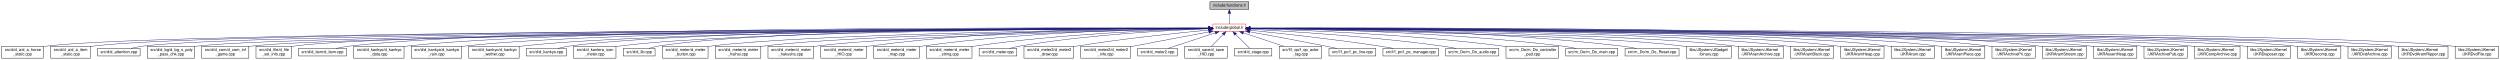
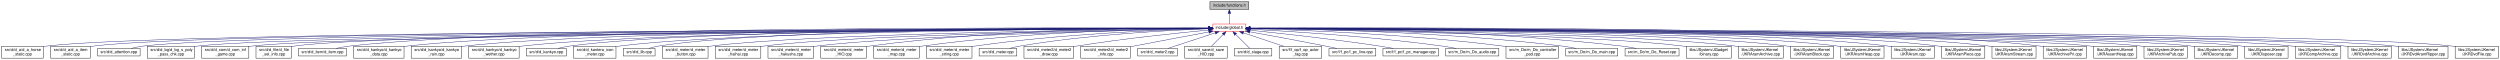
<svg xmlns="http://www.w3.org/2000/svg" xmlns:xlink="http://www.w3.org/1999/xlink" width="6299pt" height="151pt" viewBox="0.00 0.00 6299.00 151.00">
  <g id="graph0" class="graph" transform="scale(1 1) rotate(0) translate(4 147)">
    <polygon fill="white" stroke="transparent" points="-4,4 -4,-147 6295,-147 6295,4 -4,4" />
    <g id="node1" class="node">
      <g id="a_node1">
        <a xlink:title=" ">
          <polygon fill="#bfbfbf" stroke="black" points="3044.5,-123.5 3044.5,-142.5 3142.5,-142.5 3142.5,-123.5 3044.5,-123.5" />
          <text text-anchor="middle" x="3093.5" y="-130.5" font-family="Helvetica,sans-Serif" font-size="10.00">include/functions.h</text>
        </a>
      </g>
    </g>
    <g id="node2" class="node">
      <g id="a_node2">
        <a xlink:href="global_8h.html" target="_top" xlink:title=" ">
          <polygon fill="white" stroke="red" points="3052,-67.5 3052,-86.5 3135,-86.5 3135,-67.5 3052,-67.5" />
          <text text-anchor="middle" x="3093.5" y="-74.5" font-family="Helvetica,sans-Serif" font-size="10.00">include/global.h</text>
        </a>
      </g>
    </g>
    <g id="edge1" class="edge">
      <path fill="none" stroke="midnightblue" d="M3093.5,-112.8C3093.5,-103.91 3093.5,-93.78 3093.5,-86.75" />
      <polygon fill="midnightblue" stroke="midnightblue" points="3090,-113.08 3093.5,-123.08 3097,-113.08 3090,-113.08" />
    </g>
    <g id="node3" class="node">
      <g id="a_node3">
        <a xlink:href="d__a__horse__static_8cpp.html" target="_top" xlink:title=" ">
          <polygon fill="white" stroke="black" points="0,-0.5 0,-30.5 105,-30.5 105,-0.5 0,-0.5" />
          <text text-anchor="start" x="8" y="-18.5" font-family="Helvetica,sans-Serif" font-size="10.00">src/d/d_a/d_a_horse</text>
          <text text-anchor="middle" x="52.5" y="-7.5" font-family="Helvetica,sans-Serif" font-size="10.00">_static.cpp</text>
        </a>
      </g>
    </g>
    <g id="edge2" class="edge">
      <path fill="none" stroke="midnightblue" d="M3041.53,-75.89C2669.36,-74.99 415.78,-68.07 114.5,-31 111.43,-30.62 108.29,-30.15 105.13,-29.62" />
      <polygon fill="midnightblue" stroke="midnightblue" points="3041.73,-79.39 3051.73,-75.91 3041.74,-72.39 3041.73,-79.39" />
    </g>
    <g id="node4" class="node">
      <g id="a_node4">
        <a xlink:href="d__a__item__static_8cpp.html" target="_top" xlink:title=" ">
          <polygon fill="white" stroke="black" points="123.5,-0.5 123.5,-30.5 223.5,-30.5 223.5,-0.5 123.5,-0.5" />
          <text text-anchor="start" x="131.5" y="-18.5" font-family="Helvetica,sans-Serif" font-size="10.00">src/d/d_a/d_a_item</text>
          <text text-anchor="middle" x="173.5" y="-7.5" font-family="Helvetica,sans-Serif" font-size="10.00">_static.cpp</text>
        </a>
      </g>
    </g>
    <g id="edge3" class="edge">
      <path fill="none" stroke="midnightblue" d="M3041.6,-75.89C2678.21,-75.01 521.1,-68.25 232.5,-31 229.57,-30.62 226.58,-30.15 223.57,-29.62" />
      <polygon fill="midnightblue" stroke="midnightblue" points="3041.82,-79.39 3051.83,-75.91 3041.83,-72.39 3041.82,-79.39" />
    </g>
    <g id="node5" class="node">
      <g id="a_node5">
        <a xlink:href="d__attention_8cpp.html" target="_top" xlink:title=" ">
          <polygon fill="white" stroke="black" points="242,-6 242,-25 349,-25 349,-6 242,-6" />
          <text text-anchor="middle" x="295.5" y="-13" font-family="Helvetica,sans-Serif" font-size="10.00">src/d/d_attention.cpp</text>
        </a>
      </g>
    </g>
    <g id="edge4" class="edge">
      <path fill="none" stroke="midnightblue" d="M3041.67,-75.81C2687.75,-74.45 633.1,-65.1 357.5,-31 347.19,-29.72 336.09,-27.43 326.17,-25.04" />
      <polygon fill="midnightblue" stroke="midnightblue" points="3041.86,-79.31 3051.88,-75.85 3041.89,-72.31 3041.86,-79.31" />
    </g>
    <g id="node6" class="node">
      <g id="a_node6">
        <a xlink:href="d__bg__s__poly__pass__chk_8cpp.html" target="_top" xlink:title=" ">
          <polygon fill="white" stroke="black" points="367,-0.5 367,-30.5 486,-30.5 486,-0.5 367,-0.5" />
          <text text-anchor="start" x="375" y="-18.5" font-family="Helvetica,sans-Serif" font-size="10.00">src/d/d_bg/d_bg_s_poly</text>
          <text text-anchor="middle" x="426.5" y="-7.5" font-family="Helvetica,sans-Serif" font-size="10.00">_pass_chk.cpp</text>
        </a>
      </g>
    </g>
    <g id="edge5" class="edge">
      <path fill="none" stroke="midnightblue" d="M3041.59,-75.7C2697.88,-73.66 755.91,-60.85 494.5,-31 491.74,-30.69 488.93,-30.31 486.1,-29.89" />
      <polygon fill="midnightblue" stroke="midnightblue" points="3041.73,-79.2 3051.75,-75.76 3041.77,-72.2 3041.73,-79.2" />
    </g>
    <g id="node7" class="node">
      <g id="a_node7">
        <a xlink:href="d__com__inf__game_8cpp.html" target="_top" xlink:title=" ">
          <polygon fill="white" stroke="black" points="504,-0.5 504,-30.5 623,-30.5 623,-0.5 504,-0.5" />
          <text text-anchor="start" x="512" y="-18.5" font-family="Helvetica,sans-Serif" font-size="10.00">src/d/d_com/d_com_inf</text>
          <text text-anchor="middle" x="563.5" y="-7.5" font-family="Helvetica,sans-Serif" font-size="10.00">_game.cpp</text>
        </a>
      </g>
    </g>
    <g id="edge6" class="edge">
      <path fill="none" stroke="midnightblue" d="M3041.21,-75.65C2707.18,-73.31 878.34,-59.31 631.5,-31 628.74,-30.68 625.93,-30.31 623.1,-29.88" />
      <polygon fill="midnightblue" stroke="midnightblue" points="3041.53,-79.15 3051.55,-75.72 3041.58,-72.15 3041.53,-79.15" />
    </g>
    <g id="node8" class="node">
      <g id="a_node8">
        <a xlink:href="d__file__sel__info_8cpp.html" target="_top" xlink:title=" ">
          <polygon fill="white" stroke="black" points="641,-0.5 641,-30.5 730,-30.5 730,-0.5 641,-0.5" />
          <text text-anchor="start" x="649" y="-18.5" font-family="Helvetica,sans-Serif" font-size="10.00">src/d/d_file/d_file</text>
          <text text-anchor="middle" x="685.5" y="-7.5" font-family="Helvetica,sans-Serif" font-size="10.00">_sel_info.cpp</text>
        </a>
      </g>
    </g>
    <g id="edge7" class="edge">
      <path fill="none" stroke="midnightblue" d="M3041.91,-75.78C2718.22,-74.31 973.36,-64.83 738.5,-31 735.76,-30.61 732.96,-30.11 730.15,-29.55" />
      <polygon fill="midnightblue" stroke="midnightblue" points="3041.94,-79.28 3051.95,-75.83 3041.97,-72.28 3041.94,-79.28" />
    </g>
    <g id="node9" class="node">
      <g id="a_node9">
        <a xlink:href="d__item_8cpp.html" target="_top" xlink:title=" ">
          <polygon fill="white" stroke="black" points="748,-6 748,-25 869,-25 869,-6 748,-6" />
          <text text-anchor="middle" x="808.5" y="-13" font-family="Helvetica,sans-Serif" font-size="10.00">src/d/d_item/d_item.cpp</text>
        </a>
      </g>
    </g>
    <g id="edge8" class="edge">
      <path fill="none" stroke="midnightblue" d="M3041.43,-76.26C2749.77,-77.54 1316.28,-81.11 877.5,-31 866.07,-29.69 853.73,-27.39 842.69,-25" />
      <polygon fill="midnightblue" stroke="midnightblue" points="3041.73,-79.76 3051.71,-76.22 3041.7,-72.76 3041.73,-79.76" />
    </g>
    <g id="node10" class="node">
      <g id="a_node10">
        <a xlink:href="d__kankyo__data_8cpp.html" target="_top" xlink:title=" ">
          <polygon fill="white" stroke="black" points="887,-0.5 887,-30.5 1014,-30.5 1014,-0.5 887,-0.5" />
          <text text-anchor="start" x="895" y="-18.5" font-family="Helvetica,sans-Serif" font-size="10.00">src/d/d_kankyo/d_kankyo</text>
          <text text-anchor="middle" x="950.5" y="-7.5" font-family="Helvetica,sans-Serif" font-size="10.00">_data.cpp</text>
        </a>
      </g>
    </g>
    <g id="edge9" class="edge">
      <path fill="none" stroke="midnightblue" d="M3041.3,-76.12C2760.91,-76.56 1431,-76.21 1022.5,-31 1019.71,-30.69 1016.87,-30.33 1014.01,-29.92" />
      <polygon fill="midnightblue" stroke="midnightblue" points="3041.6,-79.62 3051.59,-76.1 3041.59,-72.62 3041.6,-79.62" />
    </g>
    <g id="node11" class="node">
      <g id="a_node11">
        <a xlink:href="d__kankyo__rain_8cpp.html" target="_top" xlink:title=" ">
          <polygon fill="white" stroke="black" points="1032,-0.5 1032,-30.5 1159,-30.5 1159,-0.5 1032,-0.5" />
          <text text-anchor="start" x="1040" y="-18.5" font-family="Helvetica,sans-Serif" font-size="10.00">src/d/d_kankyo/d_kankyo</text>
          <text text-anchor="middle" x="1095.5" y="-7.5" font-family="Helvetica,sans-Serif" font-size="10.00">_rain.cpp</text>
        </a>
      </g>
    </g>
    <g id="edge10" class="edge">
      <path fill="none" stroke="midnightblue" d="M3041.56,-76.02C2773.64,-75.93 1545.75,-73.18 1167.5,-31 1164.71,-30.69 1161.87,-30.32 1159.01,-29.92" />
      <polygon fill="midnightblue" stroke="midnightblue" points="3041.78,-79.52 3051.78,-76.02 3041.78,-72.52 3041.78,-79.52" />
    </g>
    <g id="node12" class="node">
      <g id="a_node12">
        <a xlink:href="d__kankyo__wether_8cpp.html" target="_top" xlink:title=" ">
          <polygon fill="white" stroke="black" points="1177,-0.5 1177,-30.5 1304,-30.5 1304,-0.5 1177,-0.5" />
          <text text-anchor="start" x="1185" y="-18.5" font-family="Helvetica,sans-Serif" font-size="10.00">src/d/d_kankyo/d_kankyo</text>
          <text text-anchor="middle" x="1240.5" y="-7.5" font-family="Helvetica,sans-Serif" font-size="10.00">_wether.cpp</text>
        </a>
      </g>
    </g>
    <g id="edge11" class="edge">
      <path fill="none" stroke="midnightblue" d="M3041.82,-75.9C2786.77,-75.25 1660.57,-70.15 1312.5,-31 1309.71,-30.69 1306.87,-30.32 1304.01,-29.91" />
      <polygon fill="midnightblue" stroke="midnightblue" points="3041.91,-79.4 3051.92,-75.93 3041.93,-72.4 3041.91,-79.4" />
    </g>
    <g id="node13" class="node">
      <g id="a_node13">
        <a xlink:href="d__kankyo_8cpp.html" target="_top" xlink:title=" ">
          <polygon fill="white" stroke="black" points="1322,-6 1322,-25 1423,-25 1423,-6 1322,-6" />
          <text text-anchor="middle" x="1372.5" y="-13" font-family="Helvetica,sans-Serif" font-size="10.00">src/d/d_kankyo.cpp</text>
        </a>
      </g>
    </g>
    <g id="edge12" class="edge">
      <path fill="none" stroke="midnightblue" d="M3041.72,-76.09C2796.88,-76.28 1753.87,-74.47 1431.5,-31 1421.78,-29.69 1411.33,-27.42 1401.97,-25.06" />
      <polygon fill="midnightblue" stroke="midnightblue" points="3041.77,-79.59 3051.77,-76.08 3041.76,-72.59 3041.77,-79.59" />
    </g>
    <g id="node14" class="node">
      <g id="a_node14">
        <a xlink:href="d__kantera__icon__meter_8cpp.html" target="_top" xlink:title=" ">
          <polygon fill="white" stroke="black" points="1441,-0.5 1441,-30.5 1548,-30.5 1548,-0.5 1441,-0.5" />
          <text text-anchor="start" x="1449" y="-18.5" font-family="Helvetica,sans-Serif" font-size="10.00">src/d/d_kantera_icon</text>
          <text text-anchor="middle" x="1494.5" y="-7.5" font-family="Helvetica,sans-Serif" font-size="10.00">_meter.cpp</text>
        </a>
      </g>
    </g>
    <g id="edge13" class="edge">
      <path fill="none" stroke="midnightblue" d="M3041.57,-75.85C2808.07,-74.97 1853.93,-69.08 1557.5,-31 1554.49,-30.61 1551.42,-30.15 1548.33,-29.62" />
      <polygon fill="midnightblue" stroke="midnightblue" points="3041.81,-79.35 3051.82,-75.89 3041.83,-72.35 3041.81,-79.35" />
    </g>
    <g id="node15" class="node">
      <g id="a_node15">
        <a xlink:href="d__lib_8cpp.html" target="_top" xlink:title=" ">
          <polygon fill="white" stroke="black" points="1566.5,-6 1566.5,-25 1646.5,-25 1646.5,-6 1566.5,-6" />
          <text text-anchor="middle" x="1606.5" y="-13" font-family="Helvetica,sans-Serif" font-size="10.00">src/d/d_lib.cpp</text>
        </a>
      </g>
    </g>
    <g id="edge14" class="edge">
      <path fill="none" stroke="midnightblue" d="M3041.56,-76.15C2817.24,-76.55 1930.42,-75.22 1655.5,-31 1647.35,-29.69 1638.66,-27.42 1630.89,-25.06" />
      <polygon fill="midnightblue" stroke="midnightblue" points="3041.75,-79.65 3051.74,-76.13 3041.73,-72.65 3041.75,-79.65" />
    </g>
    <g id="node16" class="node">
      <g id="a_node16">
        <a xlink:href="d__meter__button_8cpp.html" target="_top" xlink:title=" ">
          <polygon fill="white" stroke="black" points="1665,-0.5 1665,-30.5 1780,-30.5 1780,-0.5 1665,-0.5" />
          <text text-anchor="start" x="1673" y="-18.5" font-family="Helvetica,sans-Serif" font-size="10.00">src/d/d_meter/d_meter</text>
          <text text-anchor="middle" x="1722.5" y="-7.5" font-family="Helvetica,sans-Serif" font-size="10.00">_button.cpp</text>
        </a>
      </g>
    </g>
    <g id="edge15" class="edge">
      <path fill="none" stroke="midnightblue" d="M3041.69,-75.47C2830.91,-73.13 2037.33,-62.36 1788.5,-31 1785.82,-30.66 1783.09,-30.27 1780.34,-29.83" />
      <polygon fill="midnightblue" stroke="midnightblue" points="3041.82,-78.97 3051.86,-75.58 3041.9,-71.97 3041.82,-78.97" />
    </g>
    <g id="node17" class="node">
      <g id="a_node17">
        <a xlink:href="d__meter__haihai_8cpp.html" target="_top" xlink:title=" ">
          <polygon fill="white" stroke="black" points="1798,-0.5 1798,-30.5 1913,-30.5 1913,-0.5 1798,-0.5" />
          <text text-anchor="start" x="1806" y="-18.5" font-family="Helvetica,sans-Serif" font-size="10.00">src/d/d_meter/d_meter</text>
          <text text-anchor="middle" x="1855.5" y="-7.5" font-family="Helvetica,sans-Serif" font-size="10.00">_haihai.cpp</text>
        </a>
      </g>
    </g>
    <g id="edge16" class="edge">
      <path fill="none" stroke="midnightblue" d="M3041.87,-75.24C2845.21,-72.15 2142.99,-59.35 1921.5,-31 1918.82,-30.66 1916.1,-30.26 1913.35,-29.82" />
      <polygon fill="midnightblue" stroke="midnightblue" points="3041.88,-78.74 3051.93,-75.4 3041.99,-71.74 3041.88,-78.74" />
    </g>
    <g id="node18" class="node">
      <g id="a_node18">
        <a xlink:href="d__meter__hakusha_8cpp.html" target="_top" xlink:title=" ">
          <polygon fill="white" stroke="black" points="1931,-0.5 1931,-30.5 2046,-30.5 2046,-0.5 1931,-0.5" />
          <text text-anchor="start" x="1939" y="-18.5" font-family="Helvetica,sans-Serif" font-size="10.00">src/d/d_meter/d_meter</text>
          <text text-anchor="middle" x="1988.5" y="-7.5" font-family="Helvetica,sans-Serif" font-size="10.00">_hakusha.cpp</text>
        </a>
      </g>
    </g>
    <g id="edge17" class="edge">
      <path fill="none" stroke="midnightblue" d="M3041.81,-74.95C2859.75,-71.05 2248.67,-56.34 2054.5,-31 2051.82,-30.65 2049.1,-30.25 2046.35,-29.8" />
      <polygon fill="midnightblue" stroke="midnightblue" points="3041.85,-78.45 3051.93,-75.16 3042,-71.45 3041.85,-78.45" />
    </g>
    <g id="node19" class="node">
      <g id="a_node19">
        <a xlink:href="d__meter__HIO_8cpp.html" target="_top" xlink:title=" ">
          <polygon fill="white" stroke="black" points="2064,-0.5 2064,-30.5 2179,-30.5 2179,-0.5 2064,-0.5" />
          <text text-anchor="start" x="2072" y="-18.5" font-family="Helvetica,sans-Serif" font-size="10.00">src/d/d_meter/d_meter</text>
          <text text-anchor="middle" x="2121.5" y="-7.5" font-family="Helvetica,sans-Serif" font-size="10.00">_HIO.cpp</text>
        </a>
      </g>
    </g>
    <g id="edge18" class="edge">
      <path fill="none" stroke="midnightblue" d="M3041.37,-76.44C2902.11,-76.95 2510.02,-74.13 2187.5,-31 2184.83,-30.64 2182.1,-30.23 2179.35,-29.78" />
      <polygon fill="midnightblue" stroke="midnightblue" points="3041.75,-79.94 3051.74,-76.39 3041.72,-72.94 3041.75,-79.94" />
    </g>
    <g id="node20" class="node">
      <g id="a_node20">
        <a xlink:href="d__meter__map_8cpp.html" target="_top" xlink:title=" ">
          <polygon fill="white" stroke="black" points="2197,-0.5 2197,-30.5 2312,-30.5 2312,-0.5 2197,-0.5" />
          <text text-anchor="start" x="2205" y="-18.5" font-family="Helvetica,sans-Serif" font-size="10.00">src/d/d_meter/d_meter</text>
          <text text-anchor="middle" x="2254.5" y="-7.5" font-family="Helvetica,sans-Serif" font-size="10.00">_map.cpp</text>
        </a>
      </g>
    </g>
    <g id="edge19" class="edge">
      <path fill="none" stroke="midnightblue" d="M3041.76,-75.8C2917.06,-74.72 2590.23,-68.24 2320.5,-31 2317.83,-30.63 2315.1,-30.21 2312.35,-29.75" />
      <polygon fill="midnightblue" stroke="midnightblue" points="3041.77,-79.3 3051.8,-75.88 3041.82,-72.3 3041.77,-79.3" />
    </g>
    <g id="node21" class="node">
      <g id="a_node21">
        <a xlink:href="d__meter__string_8cpp.html" target="_top" xlink:title=" ">
          <polygon fill="white" stroke="black" points="2330,-0.5 2330,-30.5 2445,-30.5 2445,-0.5 2330,-0.5" />
          <text text-anchor="start" x="2338" y="-18.5" font-family="Helvetica,sans-Serif" font-size="10.00">src/d/d_meter/d_meter</text>
          <text text-anchor="middle" x="2387.5" y="-7.5" font-family="Helvetica,sans-Serif" font-size="10.00">_string.cpp</text>
        </a>
      </g>
    </g>
    <g id="edge20" class="edge">
      <path fill="none" stroke="midnightblue" d="M3041.63,-74.92C2932.33,-72.08 2670.57,-62.31 2453.5,-31 2450.71,-30.6 2447.87,-30.14 2445,-29.65" />
      <polygon fill="midnightblue" stroke="midnightblue" points="3041.63,-78.42 3051.72,-75.17 3041.81,-71.42 3041.63,-78.42" />
    </g>
    <g id="node22" class="node">
      <g id="a_node22">
        <a xlink:href="d__meter_8cpp.html" target="_top" xlink:title=" ">
          <polygon fill="white" stroke="black" points="2463,-6 2463,-25 2558,-25 2558,-6 2463,-6" />
          <text text-anchor="middle" x="2510.5" y="-13" font-family="Helvetica,sans-Serif" font-size="10.00">src/d/d_meter.cpp</text>
        </a>
      </g>
    </g>
    <g id="edge21" class="edge">
      <path fill="none" stroke="midnightblue" d="M3041.68,-74.46C2946.79,-71.01 2739.02,-60.49 2566.5,-31 2557.69,-29.49 2548.24,-27.28 2539.65,-25.04" />
      <polygon fill="midnightblue" stroke="midnightblue" points="3041.75,-77.97 3051.86,-74.82 3041.99,-70.97 3041.75,-77.97" />
    </g>
    <g id="node23" class="node">
      <g id="a_node23">
        <a xlink:href="d__meter2__draw_8cpp.html" target="_top" xlink:title=" ">
          <polygon fill="white" stroke="black" points="2576,-0.5 2576,-30.5 2701,-30.5 2701,-0.5 2576,-0.5" />
          <text text-anchor="start" x="2584" y="-18.5" font-family="Helvetica,sans-Serif" font-size="10.00">src/d/d_meter2/d_meter2</text>
          <text text-anchor="middle" x="2638.5" y="-7.5" font-family="Helvetica,sans-Serif" font-size="10.00">_draw.cpp</text>
        </a>
      </g>
    </g>
    <g id="edge22" class="edge">
      <path fill="none" stroke="midnightblue" d="M3041.88,-71.35C2967.98,-64.38 2827.87,-49.99 2709.5,-31 2706.77,-30.56 2703.98,-30.09 2701.17,-29.6" />
      <polygon fill="midnightblue" stroke="midnightblue" points="3041.58,-74.84 3051.86,-72.29 3042.23,-67.87 3041.58,-74.84" />
    </g>
    <g id="node24" class="node">
      <g id="a_node24">
        <a xlink:href="d__meter2__info_8cpp.html" target="_top" xlink:title=" ">
          <polygon fill="white" stroke="black" points="2719,-0.5 2719,-30.5 2844,-30.5 2844,-0.5 2719,-0.5" />
          <text text-anchor="start" x="2727" y="-18.5" font-family="Helvetica,sans-Serif" font-size="10.00">src/d/d_meter2/d_meter2</text>
          <text text-anchor="middle" x="2781.5" y="-7.5" font-family="Helvetica,sans-Serif" font-size="10.00">_info.cpp</text>
        </a>
      </g>
    </g>
    <g id="edge23" class="edge">
      <path fill="none" stroke="midnightblue" d="M3041.88,-66.53C2993.25,-57.56 2918.38,-43.61 2853.5,-31 2850.5,-30.42 2847.42,-29.81 2844.32,-29.2" />
      <polygon fill="midnightblue" stroke="midnightblue" points="3041.38,-69.99 3051.84,-68.36 3042.65,-63.11 3041.38,-69.99" />
    </g>
    <g id="node25" class="node">
      <g id="a_node25">
        <a xlink:href="d__meter2_8cpp.html" target="_top" xlink:title=" ">
          <polygon fill="white" stroke="black" points="2862.5,-6 2862.5,-25 2962.5,-25 2962.5,-6 2862.5,-6" />
          <text text-anchor="middle" x="2912.5" y="-13" font-family="Helvetica,sans-Serif" font-size="10.00">src/d/d_meter2.cpp</text>
        </a>
      </g>
    </g>
    <g id="edge24" class="edge">
      <path fill="none" stroke="midnightblue" d="M3057.7,-64.23C3022.52,-52.67 2969.68,-35.3 2938.38,-25.01" />
      <polygon fill="midnightblue" stroke="midnightblue" points="3056.97,-67.68 3067.57,-67.48 3059.16,-61.03 3056.97,-67.68" />
    </g>
    <g id="node26" class="node">
      <g id="a_node26">
        <a xlink:href="d__save__HIO_8cpp.html" target="_top" xlink:title=" ">
          <polygon fill="white" stroke="black" points="2981,-0.5 2981,-30.5 3088,-30.5 3088,-0.5 2981,-0.5" />
          <text text-anchor="start" x="2989" y="-18.5" font-family="Helvetica,sans-Serif" font-size="10.00">src/d/d_save/d_save</text>
          <text text-anchor="middle" x="3034.5" y="-7.5" font-family="Helvetica,sans-Serif" font-size="10.00">_HIO.cpp</text>
        </a>
      </g>
    </g>
    <g id="edge25" class="edge">
      <path fill="none" stroke="midnightblue" d="M3078,-60.37C3068.82,-51.11 3057.29,-39.48 3048.41,-30.52" />
      <polygon fill="midnightblue" stroke="midnightblue" points="3075.52,-62.84 3085.05,-67.48 3080.49,-57.91 3075.52,-62.84" />
    </g>
    <g id="node27" class="node">
      <g id="a_node27">
        <a xlink:href="d__stage_8cpp.html" target="_top" xlink:title=" ">
          <polygon fill="white" stroke="black" points="3106.5,-6 3106.5,-25 3200.5,-25 3200.5,-6 3106.5,-6" />
          <text text-anchor="middle" x="3153.5" y="-13" font-family="Helvetica,sans-Serif" font-size="10.00">src/d/d_stage.cpp</text>
        </a>
      </g>
    </g>
    <g id="edge26" class="edge">
      <path fill="none" stroke="midnightblue" d="M3109.31,-60.32C3120.71,-49.02 3135.66,-34.19 3144.92,-25.01" />
      <polygon fill="midnightblue" stroke="midnightblue" points="3106.73,-57.95 3102.1,-67.48 3111.66,-62.92 3106.73,-57.95" />
    </g>
    <g id="node28" class="node">
      <g id="a_node28">
        <a xlink:href="f__op__actor__tag_8cpp.html" target="_top" xlink:title=" ">
          <polygon fill="white" stroke="black" points="3219,-0.5 3219,-30.5 3326,-30.5 3326,-0.5 3219,-0.5" />
          <text text-anchor="start" x="3227" y="-18.5" font-family="Helvetica,sans-Serif" font-size="10.00">src/f/f_op/f_op_actor</text>
          <text text-anchor="middle" x="3272.5" y="-7.5" font-family="Helvetica,sans-Serif" font-size="10.00">_tag.cpp</text>
        </a>
      </g>
    </g>
    <g id="edge27" class="edge">
      <path fill="none" stroke="midnightblue" d="M3128.91,-64.23C3158.06,-54.54 3199.45,-40.78 3230.31,-30.52" />
      <polygon fill="midnightblue" stroke="midnightblue" points="3127.53,-61 3119.15,-67.48 3129.74,-67.64 3127.53,-61" />
    </g>
    <g id="node29" class="node">
      <g id="a_node29">
        <a xlink:href="f__pc__line_8cpp.html" target="_top" xlink:title=" ">
          <polygon fill="white" stroke="black" points="3344.5,-6 3344.5,-25 3462.5,-25 3462.5,-6 3344.5,-6" />
          <text text-anchor="middle" x="3403.5" y="-13" font-family="Helvetica,sans-Serif" font-size="10.00">src/f/f_pc/f_pc_line.cpp</text>
        </a>
      </g>
    </g>
    <g id="edge28" class="edge">
      <path fill="none" stroke="midnightblue" d="M3145.15,-66.8C3194.2,-57.97 3269.97,-44.08 3335.5,-31 3344.85,-29.13 3354.91,-27.04 3364.34,-25.03" />
      <polygon fill="midnightblue" stroke="midnightblue" points="3144.32,-63.39 3135.1,-68.61 3145.56,-70.28 3144.32,-63.39" />
    </g>
    <g id="node30" class="node">
      <g id="a_node30">
        <a xlink:href="f__pc__manager_8cpp.html" target="_top" xlink:title=" ">
          <polygon fill="white" stroke="black" points="3480.5,-6 3480.5,-25 3620.5,-25 3620.5,-6 3480.5,-6" />
          <text text-anchor="middle" x="3550.5" y="-13" font-family="Helvetica,sans-Serif" font-size="10.00">src/f/f_pc/f_pc_manager.cpp</text>
        </a>
      </g>
    </g>
    <g id="edge29" class="edge">
      <path fill="none" stroke="midnightblue" d="M3145.29,-70.88C3218.25,-63.43 3355.34,-48.56 3471.5,-31 3482.94,-29.27 3495.27,-27.14 3506.71,-25.05" />
      <polygon fill="midnightblue" stroke="midnightblue" points="3144.6,-67.43 3135.01,-71.92 3145.31,-74.4 3144.6,-67.43" />
    </g>
    <g id="node31" class="node">
      <g id="a_node31">
        <a xlink:href="m__Do__audio_8cpp.html" target="_top" xlink:title=" ">
          <polygon fill="white" stroke="black" points="3638.5,-6 3638.5,-25 3772.5,-25 3772.5,-6 3638.5,-6" />
          <text text-anchor="middle" x="3705.5" y="-13" font-family="Helvetica,sans-Serif" font-size="10.00">src/m_Do/m_Do_audio.cpp</text>
        </a>
      </g>
    </g>
    <g id="edge30" class="edge">
      <path fill="none" stroke="midnightblue" d="M3145.02,-73.47C3240.78,-68.38 3452.53,-55.24 3629.5,-31 3641.08,-29.41 3653.56,-27.23 3665,-25.04" />
      <polygon fill="midnightblue" stroke="midnightblue" points="3144.82,-69.98 3135.02,-74 3145.19,-76.97 3144.82,-69.98" />
    </g>
    <g id="node32" class="node">
      <g id="a_node32">
        <a xlink:href="m__Do__controller__pad_8cpp.html" target="_top" xlink:title=" ">
          <polygon fill="white" stroke="black" points="3790.5,-0.5 3790.5,-30.5 3922.5,-30.5 3922.5,-0.5 3790.5,-0.5" />
          <text text-anchor="start" x="3798.5" y="-18.5" font-family="Helvetica,sans-Serif" font-size="10.00">src/m_Do/m_Do_controller</text>
          <text text-anchor="middle" x="3856.5" y="-7.5" font-family="Helvetica,sans-Serif" font-size="10.00">_pad.cpp</text>
        </a>
      </g>
    </g>
    <g id="edge31" class="edge">
      <path fill="none" stroke="midnightblue" d="M3145.44,-74.83C3260.46,-71.75 3545.21,-61.45 3781.5,-31 3784.39,-30.63 3787.34,-30.21 3790.32,-29.76" />
      <polygon fill="midnightblue" stroke="midnightblue" points="3145.07,-71.34 3135.17,-75.1 3145.25,-78.34 3145.07,-71.34" />
    </g>
    <g id="node33" class="node">
      <g id="a_node33">
        <a xlink:href="m__Do__main_8cpp.html" target="_top" xlink:title=" ">
          <polygon fill="white" stroke="black" points="3941,-6 3941,-25 4072,-25 4072,-6 3941,-6" />
          <text text-anchor="middle" x="4006.5" y="-13" font-family="Helvetica,sans-Serif" font-size="10.00">src/m_Do/m_Do_main.cpp</text>
        </a>
      </g>
    </g>
    <g id="edge32" class="edge">
      <path fill="none" stroke="midnightblue" d="M3145.29,-75.69C3277.05,-74.36 3635.48,-67.39 3931.5,-31 3943.35,-29.54 3956.13,-27.32 3967.73,-25.05" />
      <polygon fill="midnightblue" stroke="midnightblue" points="3145.06,-72.19 3135.09,-75.78 3145.13,-79.19 3145.06,-72.19" />
    </g>
    <g id="node34" class="node">
      <g id="a_node34">
        <a xlink:href="m__Do__Reset_8cpp.html" target="_top" xlink:title=" ">
          <polygon fill="white" stroke="black" points="4090.5,-6 4090.5,-25 4226.5,-25 4226.5,-6 4090.5,-6" />
          <text text-anchor="middle" x="4158.5" y="-13" font-family="Helvetica,sans-Serif" font-size="10.00">src/m_Do/m_Do_Reset.cpp</text>
        </a>
      </g>
    </g>
    <g id="edge33" class="edge">
      <path fill="none" stroke="midnightblue" d="M3145.17,-76.2C3292.16,-76.22 3725.07,-72.47 4081.5,-31 4093.8,-29.57 4107.08,-27.32 4119.1,-25.02" />
      <polygon fill="midnightblue" stroke="midnightblue" points="3145.08,-72.7 3135.08,-76.19 3145.08,-79.7 3145.08,-72.7" />
    </g>
    <g id="node35" class="node">
      <g id="a_node35">
        <a xlink:href="binary_8cpp.html" target="_top" xlink:title=" ">
          <polygon fill="white" stroke="black" points="4245,-0.5 4245,-30.5 4358,-30.5 4358,-0.5 4245,-0.5" />
          <text text-anchor="start" x="4253" y="-18.5" font-family="Helvetica,sans-Serif" font-size="10.00">libs/JSystem/JGadget</text>
          <text text-anchor="middle" x="4301.5" y="-7.5" font-family="Helvetica,sans-Serif" font-size="10.00">/binary.cpp</text>
        </a>
      </g>
    </g>
    <g id="edge34" class="edge">
      <path fill="none" stroke="midnightblue" d="M3145.39,-75.18C3339.17,-71.9 4020.27,-58.66 4235.5,-31 4238.53,-30.61 4241.62,-30.15 4244.73,-29.64" />
      <polygon fill="midnightblue" stroke="midnightblue" points="3145.14,-71.68 3135.2,-75.35 3145.26,-78.68 3145.14,-71.68" />
    </g>
    <g id="node36" class="node">
      <g id="a_node36">
        <a xlink:href="JKRAramArchive_8cpp.html" target="_top" xlink:title=" ">
          <polygon fill="white" stroke="black" points="4376,-0.5 4376,-30.5 4489,-30.5 4489,-0.5 4376,-0.5" />
          <text text-anchor="start" x="4384" y="-18.5" font-family="Helvetica,sans-Serif" font-size="10.00">libs/JSystem/JKernel</text>
          <text text-anchor="middle" x="4432.5" y="-7.5" font-family="Helvetica,sans-Serif" font-size="10.00">/JKRAramArchive.cpp</text>
        </a>
      </g>
    </g>
    <g id="edge35" class="edge">
      <path fill="none" stroke="midnightblue" d="M3145.12,-75.45C3352.45,-73.02 4125.04,-62.06 4367.5,-31 4370.25,-30.65 4373.06,-30.23 4375.89,-29.77" />
      <polygon fill="midnightblue" stroke="midnightblue" points="3145.07,-71.95 3135.11,-75.56 3145.15,-78.95 3145.07,-71.95" />
    </g>
    <g id="node37" class="node">
      <g id="a_node37">
        <a xlink:href="JKRAramBlock_8cpp.html" target="_top" xlink:title=" ">
          <polygon fill="white" stroke="black" points="4507,-0.5 4507,-30.5 4616,-30.5 4616,-0.5 4507,-0.5" />
          <text text-anchor="start" x="4515" y="-18.5" font-family="Helvetica,sans-Serif" font-size="10.00">libs/JSystem/JKernel</text>
          <text text-anchor="middle" x="4561.5" y="-7.5" font-family="Helvetica,sans-Serif" font-size="10.00">/JKRAramBlock.cpp</text>
        </a>
      </g>
    </g>
    <g id="edge36" class="edge">
      <path fill="none" stroke="midnightblue" d="M3145.28,-75.69C3365.98,-74.15 4229.14,-65.97 4498.5,-31 4501.28,-30.64 4504.12,-30.21 4506.98,-29.73" />
      <polygon fill="midnightblue" stroke="midnightblue" points="3145.23,-72.19 3135.26,-75.76 3145.28,-79.19 3145.23,-72.19" />
    </g>
    <g id="node38" class="node">
      <g id="a_node38">
        <a xlink:href="JKRAramHeap_8cpp.html" target="_top" xlink:title=" ">
          <polygon fill="white" stroke="black" points="4634,-0.5 4634,-30.5 4743,-30.5 4743,-0.5 4634,-0.5" />
          <text text-anchor="start" x="4642" y="-18.5" font-family="Helvetica,sans-Serif" font-size="10.00">libs/JSystem/JKernel</text>
          <text text-anchor="middle" x="4688.5" y="-7.5" font-family="Helvetica,sans-Serif" font-size="10.00">/JKRAramHeap.cpp</text>
        </a>
      </g>
    </g>
    <g id="edge37" class="edge">
      <path fill="none" stroke="midnightblue" d="M3145.3,-75.85C3378.19,-74.95 4329.84,-68.99 4625.5,-31 4628.28,-30.64 4631.12,-30.22 4633.98,-29.74" />
      <polygon fill="midnightblue" stroke="midnightblue" points="3145.06,-72.35 3135.07,-75.89 3145.09,-79.35 3145.06,-72.35" />
    </g>
    <g id="node39" class="node">
      <g id="a_node39">
        <a xlink:href="JKRAram_8cpp.html" target="_top" xlink:title=" ">
          <polygon fill="white" stroke="black" points="4761,-0.5 4761,-30.5 4870,-30.5 4870,-0.5 4761,-0.5" />
          <text text-anchor="start" x="4769" y="-18.5" font-family="Helvetica,sans-Serif" font-size="10.00">libs/JSystem/JKernel</text>
          <text text-anchor="middle" x="4815.5" y="-7.5" font-family="Helvetica,sans-Serif" font-size="10.00">/JKRAram.cpp</text>
        </a>
      </g>
    </g>
    <g id="edge38" class="edge">
      <path fill="none" stroke="midnightblue" d="M3145.18,-75.98C3389.51,-75.69 4430.4,-72.02 4752.5,-31 4755.28,-30.65 4758.12,-30.22 4760.98,-29.75" />
      <polygon fill="midnightblue" stroke="midnightblue" points="3145.14,-72.48 3135.15,-75.99 3145.15,-79.48 3145.14,-72.48" />
    </g>
    <g id="node40" class="node">
      <g id="a_node40">
        <a xlink:href="JKRAramPiece_8cpp.html" target="_top" xlink:title=" ">
          <polygon fill="white" stroke="black" points="4888,-0.5 4888,-30.5 4997,-30.5 4997,-0.5 4888,-0.5" />
          <text text-anchor="start" x="4896" y="-18.5" font-family="Helvetica,sans-Serif" font-size="10.00">libs/JSystem/JKernel</text>
          <text text-anchor="middle" x="4942.5" y="-7.5" font-family="Helvetica,sans-Serif" font-size="10.00">/JKRAramPiece.cpp</text>
        </a>
      </g>
    </g>
    <g id="edge39" class="edge">
      <path fill="none" stroke="midnightblue" d="M3145.35,-76.1C3401.23,-76.38 4531.03,-75.04 4879.5,-31 4882.28,-30.65 4885.12,-30.23 4887.98,-29.75" />
      <polygon fill="midnightblue" stroke="midnightblue" points="3145.22,-72.6 3135.22,-76.09 3145.21,-79.6 3145.22,-72.6" />
    </g>
    <g id="node41" class="node">
      <g id="a_node41">
-         <a xlink:href="JKRArchivePri_8cpp.html" target="_top" xlink:title=" ">
-           <polygon fill="white" stroke="black" points="5015,-0.5 5015,-30.5 5124,-30.5 5124,-0.5 5015,-0.5" />
+         <a xlink:href="JKRAramStream_8cpp.html" target="_top" xlink:title=" ">
+           <polygon fill="white" stroke="black" points="5015,-0.5 5015,-30.5 5126,-30.5 5126,-0.5 5015,-0.5" />
          <text text-anchor="start" x="5023" y="-18.5" font-family="Helvetica,sans-Serif" font-size="10.00">libs/JSystem/JKernel</text>
-           <text text-anchor="middle" x="5069.5" y="-7.5" font-family="Helvetica,sans-Serif" font-size="10.00">/JKRArchivePri.cpp</text>
+           <text text-anchor="middle" x="5070.5" y="-7.5" font-family="Helvetica,sans-Serif" font-size="10.00">/JKRAramStream.cpp</text>
        </a>
      </g>
    </g>
    <g id="edge40" class="edge">
-       <path fill="none" stroke="midnightblue" d="M3145.55,-76.2C3412.66,-77.02 4631.62,-78.06 5006.5,-31 5009.28,-30.65 5012.13,-30.23 5014.99,-29.76" />
-       <polygon fill="midnightblue" stroke="midnightblue" points="3145.36,-72.7 3135.35,-76.17 3145.34,-79.7 3145.36,-72.7" />
+       <path fill="none" stroke="midnightblue" d="M3145.54,-76.18C3412.65,-76.87 4631.54,-77.42 5006.5,-31 5009.21,-30.66 5011.98,-30.26 5014.77,-29.81" />
+       <polygon fill="midnightblue" stroke="midnightblue" points="3145.36,-72.68 3135.35,-76.15 3145.34,-79.68 3145.36,-72.68" />
    </g>
    <g id="node42" class="node">
      <g id="a_node42">
-         <a xlink:href="JKRAramStream_8cpp.html" target="_top" xlink:title=" ">
-           <polygon fill="white" stroke="black" points="5142,-0.5 5142,-30.5 5253,-30.5 5253,-0.5 5142,-0.5" />
-           <text text-anchor="start" x="5150" y="-18.5" font-family="Helvetica,sans-Serif" font-size="10.00">libs/JSystem/JKernel</text>
-           <text text-anchor="middle" x="5197.5" y="-7.5" font-family="Helvetica,sans-Serif" font-size="10.00">/JKRAramStream.cpp</text>
+         <a xlink:href="JKRArchivePri_8cpp.html" target="_top" xlink:title=" ">
+           <polygon fill="white" stroke="black" points="5144,-0.5 5144,-30.5 5253,-30.5 5253,-0.5 5144,-0.5" />
+           <text text-anchor="start" x="5152" y="-18.5" font-family="Helvetica,sans-Serif" font-size="10.00">libs/JSystem/JKernel</text>
+           <text text-anchor="middle" x="5198.5" y="-7.5" font-family="Helvetica,sans-Serif" font-size="10.00">/JKRArchivePri.cpp</text>
        </a>
      </g>
    </g>
    <g id="edge41" class="edge">
-       <path fill="none" stroke="midnightblue" d="M3145.38,-76.27C3422.65,-77.47 4731.91,-80.41 5133.5,-31 5136.21,-30.67 5138.98,-30.27 5141.77,-29.82" />
-       <polygon fill="midnightblue" stroke="midnightblue" points="3145.22,-72.77 3135.2,-76.22 3145.19,-79.77 3145.22,-72.77" />
+       <path fill="none" stroke="midnightblue" d="M3145.44,-76.29C3422.99,-77.63 4733.6,-81.14 5135.5,-31 5138.28,-30.65 5141.13,-30.23 5143.99,-29.76" />
+       <polygon fill="midnightblue" stroke="midnightblue" points="3145.27,-72.79 3135.25,-76.24 3145.23,-79.79 3145.27,-72.79" />
    </g>
    <g id="node43" class="node">
      <g id="a_node43">
        <a xlink:href="JKRAssertHeap_8cpp.html" target="_top" xlink:title=" ">
          <polygon fill="white" stroke="black" points="5271,-0.5 5271,-30.5 5380,-30.5 5380,-0.5 5271,-0.5" />
          <text text-anchor="start" x="5279" y="-18.5" font-family="Helvetica,sans-Serif" font-size="10.00">libs/JSystem/JKernel</text>
          <text text-anchor="middle" x="5325.5" y="-7.5" font-family="Helvetica,sans-Serif" font-size="10.00">/JKRAssertHeap.cpp</text>
        </a>
      </g>
    </g>
    <g id="edge42" class="edge">
      <path fill="none" stroke="midnightblue" d="M3145.33,-75.56C3454.27,-72.87 5046.64,-57.79 5262.5,-31 5265.28,-30.65 5268.13,-30.24 5270.99,-29.77" />
      <polygon fill="midnightblue" stroke="midnightblue" points="3145.28,-72.06 3135.31,-75.65 3145.34,-79.06 3145.28,-72.06" />
    </g>
    <g id="node44" class="node">
      <g id="a_node44">
        <a xlink:href="JKRArchivePub_8cpp.html" target="_top" xlink:title=" ">
          <polygon fill="white" stroke="black" points="5398,-0.5 5398,-30.5 5507,-30.5 5507,-0.5 5398,-0.5" />
          <text text-anchor="start" x="5406" y="-18.5" font-family="Helvetica,sans-Serif" font-size="10.00">libs/JSystem/JKernel</text>
          <text text-anchor="middle" x="5452.5" y="-7.5" font-family="Helvetica,sans-Serif" font-size="10.00">/JKRArchivePub.cpp</text>
        </a>
      </g>
    </g>
    <g id="edge43" class="edge">
      <path fill="none" stroke="midnightblue" d="M3145.77,-75.62C3466.36,-73.23 5160.38,-59.3 5389.5,-31 5392.28,-30.66 5395.13,-30.24 5397.99,-29.77" />
      <polygon fill="midnightblue" stroke="midnightblue" points="3145.36,-72.13 3135.39,-75.7 3145.41,-79.13 3145.36,-72.13" />
    </g>
    <g id="node45" class="node">
      <g id="a_node45">
-         <a xlink:href="JKRCompArchive_8cpp.html" target="_top" xlink:title=" ">
-           <polygon fill="white" stroke="black" points="5525,-0.5 5525,-30.5 5640,-30.5 5640,-0.5 5525,-0.5" />
+         <a xlink:href="JKRDecomp_8cpp.html" target="_top" xlink:title=" ">
+           <polygon fill="white" stroke="black" points="5525,-0.5 5525,-30.5 5634,-30.5 5634,-0.5 5525,-0.5" />
          <text text-anchor="start" x="5533" y="-18.5" font-family="Helvetica,sans-Serif" font-size="10.00">libs/JSystem/JKernel</text>
-           <text text-anchor="middle" x="5582.5" y="-7.5" font-family="Helvetica,sans-Serif" font-size="10.00">/JKRCompArchive.cpp</text>
+           <text text-anchor="middle" x="5579.5" y="-7.5" font-family="Helvetica,sans-Serif" font-size="10.00">/JKRDecomp.cpp</text>
        </a>
      </g>
    </g>
    <g id="edge44" class="edge">
-       <path fill="none" stroke="midnightblue" d="M3145.49,-75.65C3475.63,-73.36 5273.79,-59.63 5516.5,-31 5519.18,-30.68 5521.91,-30.31 5524.66,-29.88" />
-       <polygon fill="midnightblue" stroke="midnightblue" points="3145.24,-72.15 3135.26,-75.72 3145.29,-79.15 3145.24,-72.15" />
+       <path fill="none" stroke="midnightblue" d="M3145.5,-75.68C3475.66,-73.58 5273.93,-60.84 5516.5,-31 5519.28,-30.66 5522.13,-30.24 5524.99,-29.78" />
+       <polygon fill="midnightblue" stroke="midnightblue" points="3145.24,-72.18 3135.27,-75.75 3145.29,-79.18 3145.24,-72.18" />
    </g>
    <g id="node46" class="node">
      <g id="a_node46">
        <a xlink:href="JKRDisposer_8cpp.html" target="_top" xlink:title=" ">
-           <polygon fill="white" stroke="black" points="5658,-0.5 5658,-30.5 5767,-30.5 5767,-0.5 5658,-0.5" />
-           <text text-anchor="start" x="5666" y="-18.5" font-family="Helvetica,sans-Serif" font-size="10.00">libs/JSystem/JKernel</text>
-           <text text-anchor="middle" x="5712.5" y="-7.5" font-family="Helvetica,sans-Serif" font-size="10.00">/JKRDisposer.cpp</text>
+           <polygon fill="white" stroke="black" points="5652,-0.5 5652,-30.5 5761,-30.5 5761,-0.5 5652,-0.5" />
+           <text text-anchor="start" x="5660" y="-18.5" font-family="Helvetica,sans-Serif" font-size="10.00">libs/JSystem/JKernel</text>
+           <text text-anchor="middle" x="5706.5" y="-7.5" font-family="Helvetica,sans-Serif" font-size="10.00">/JKRDisposer.cpp</text>
        </a>
      </g>
    </g>
    <g id="edge45" class="edge">
-       <path fill="none" stroke="midnightblue" d="M3145.1,-75.74C3484.65,-73.93 5392.8,-62.45 5649.5,-31 5652.29,-30.66 5655.13,-30.25 5657.99,-29.78" />
-       <polygon fill="midnightblue" stroke="midnightblue" points="3145.04,-72.24 3135.06,-75.79 3145.08,-79.24 3145.04,-72.24" />
+       <path fill="none" stroke="midnightblue" d="M3145.52,-75.73C3485.75,-73.91 5387.54,-62.37 5643.5,-31 5646.29,-30.66 5649.13,-30.25 5651.99,-29.78" />
+       <polygon fill="midnightblue" stroke="midnightblue" points="3145.43,-72.23 3135.45,-75.79 3145.47,-79.23 3145.43,-72.23" />
    </g>
    <g id="node47" class="node">
      <g id="a_node47">
-         <a xlink:href="JKRDecomp_8cpp.html" target="_top" xlink:title=" ">
-           <polygon fill="white" stroke="black" points="5785,-0.5 5785,-30.5 5894,-30.5 5894,-0.5 5785,-0.5" />
-           <text text-anchor="start" x="5793" y="-18.5" font-family="Helvetica,sans-Serif" font-size="10.00">libs/JSystem/JKernel</text>
-           <text text-anchor="middle" x="5839.5" y="-7.5" font-family="Helvetica,sans-Serif" font-size="10.00">/JKRDecomp.cpp</text>
+         <a xlink:href="JKRCompArchive_8cpp.html" target="_top" xlink:title=" ">
+           <polygon fill="white" stroke="black" points="5779,-0.5 5779,-30.5 5894,-30.5 5894,-0.5 5779,-0.5" />
+           <text text-anchor="start" x="5787" y="-18.5" font-family="Helvetica,sans-Serif" font-size="10.00">libs/JSystem/JKernel</text>
+           <text text-anchor="middle" x="5836.5" y="-7.5" font-family="Helvetica,sans-Serif" font-size="10.00">/JKRCompArchive.cpp</text>
        </a>
      </g>
    </g>
    <g id="edge46" class="edge">
-       <path fill="none" stroke="midnightblue" d="M3145.16,-75.78C3494.57,-74.24 5506.4,-63.98 5776.5,-31 5779.29,-30.66 5782.13,-30.25 5784.99,-29.78" />
-       <polygon fill="midnightblue" stroke="midnightblue" points="3145.06,-72.29 3135.07,-75.83 3145.09,-79.29 3145.06,-72.29" />
+       <path fill="none" stroke="midnightblue" d="M3145.32,-75.75C3494.71,-73.99 5500.91,-62.56 5770.5,-31 5773.18,-30.69 5775.91,-30.31 5778.66,-29.89" />
+       <polygon fill="midnightblue" stroke="midnightblue" points="3145.21,-72.25 3135.23,-75.8 3145.25,-79.25 3145.21,-72.25" />
    </g>
    <g id="node48" class="node">
      <g id="a_node48">
        <a xlink:href="JKRDvdArchive_8cpp.html" target="_top" xlink:title=" ">
          <polygon fill="white" stroke="black" points="5912,-0.5 5912,-30.5 6021,-30.5 6021,-0.5 5912,-0.5" />
          <text text-anchor="start" x="5920" y="-18.5" font-family="Helvetica,sans-Serif" font-size="10.00">libs/JSystem/JKernel</text>
          <text text-anchor="middle" x="5966.5" y="-7.5" font-family="Helvetica,sans-Serif" font-size="10.00">/JKRDvdArchive.cpp</text>
        </a>
      </g>
    </g>
    <g id="edge47" class="edge">
      <path fill="none" stroke="midnightblue" d="M3145.32,-75.83C3504.7,-74.54 5620.01,-65.5 5903.5,-31 5906.29,-30.66 5909.13,-30.25 5911.99,-29.78" />
      <polygon fill="midnightblue" stroke="midnightblue" points="3145.19,-72.33 3135.2,-75.86 3145.22,-79.33 3145.19,-72.33" />
    </g>
    <g id="node49" class="node">
      <g id="a_node49">
        <a xlink:href="JKRDvdAramRipper_8cpp.html" target="_top" xlink:title=" ">
          <polygon fill="white" stroke="black" points="6039,-0.5 6039,-30.5 6164,-30.5 6164,-0.5 6039,-0.5" />
          <text text-anchor="start" x="6047" y="-18.5" font-family="Helvetica,sans-Serif" font-size="10.00">libs/JSystem/JKernel</text>
          <text text-anchor="middle" x="6101.5" y="-7.5" font-family="Helvetica,sans-Serif" font-size="10.00">/JKRDvdAramRipper.cpp</text>
        </a>
      </g>
    </g>
    <g id="edge48" class="edge">
      <path fill="none" stroke="midnightblue" d="M3145.31,-75.79C3513.92,-74.2 5733.14,-63.36 6030.5,-31 6033.25,-30.7 6036.05,-30.35 6038.88,-29.95" />
      <polygon fill="midnightblue" stroke="midnightblue" points="3145.18,-72.29 3135.2,-75.83 3145.21,-79.29 3145.18,-72.29" />
    </g>
    <g id="node50" class="node">
      <g id="a_node50">
        <a xlink:href="JKRDvdFile_8cpp.html" target="_top" xlink:title=" ">
          <polygon fill="white" stroke="black" points="6182,-0.5 6182,-30.5 6291,-30.5 6291,-0.5 6182,-0.5" />
          <text text-anchor="start" x="6190" y="-18.5" font-family="Helvetica,sans-Serif" font-size="10.00">libs/JSystem/JKernel</text>
          <text text-anchor="middle" x="6236.5" y="-7.5" font-family="Helvetica,sans-Serif" font-size="10.00">/JKRDvdFile.cpp</text>
        </a>
      </g>
    </g>
    <g id="edge49" class="edge">
      <path fill="none" stroke="midnightblue" d="M3145.14,-75.9C3523.48,-75.12 5861.36,-68.77 6173.5,-31 6176.29,-30.66 6179.13,-30.25 6181.99,-29.79" />
      <polygon fill="midnightblue" stroke="midnightblue" points="3145.03,-72.41 3135.03,-75.93 3145.04,-79.4 3145.03,-72.41" />
    </g>
  </g>
</svg>
